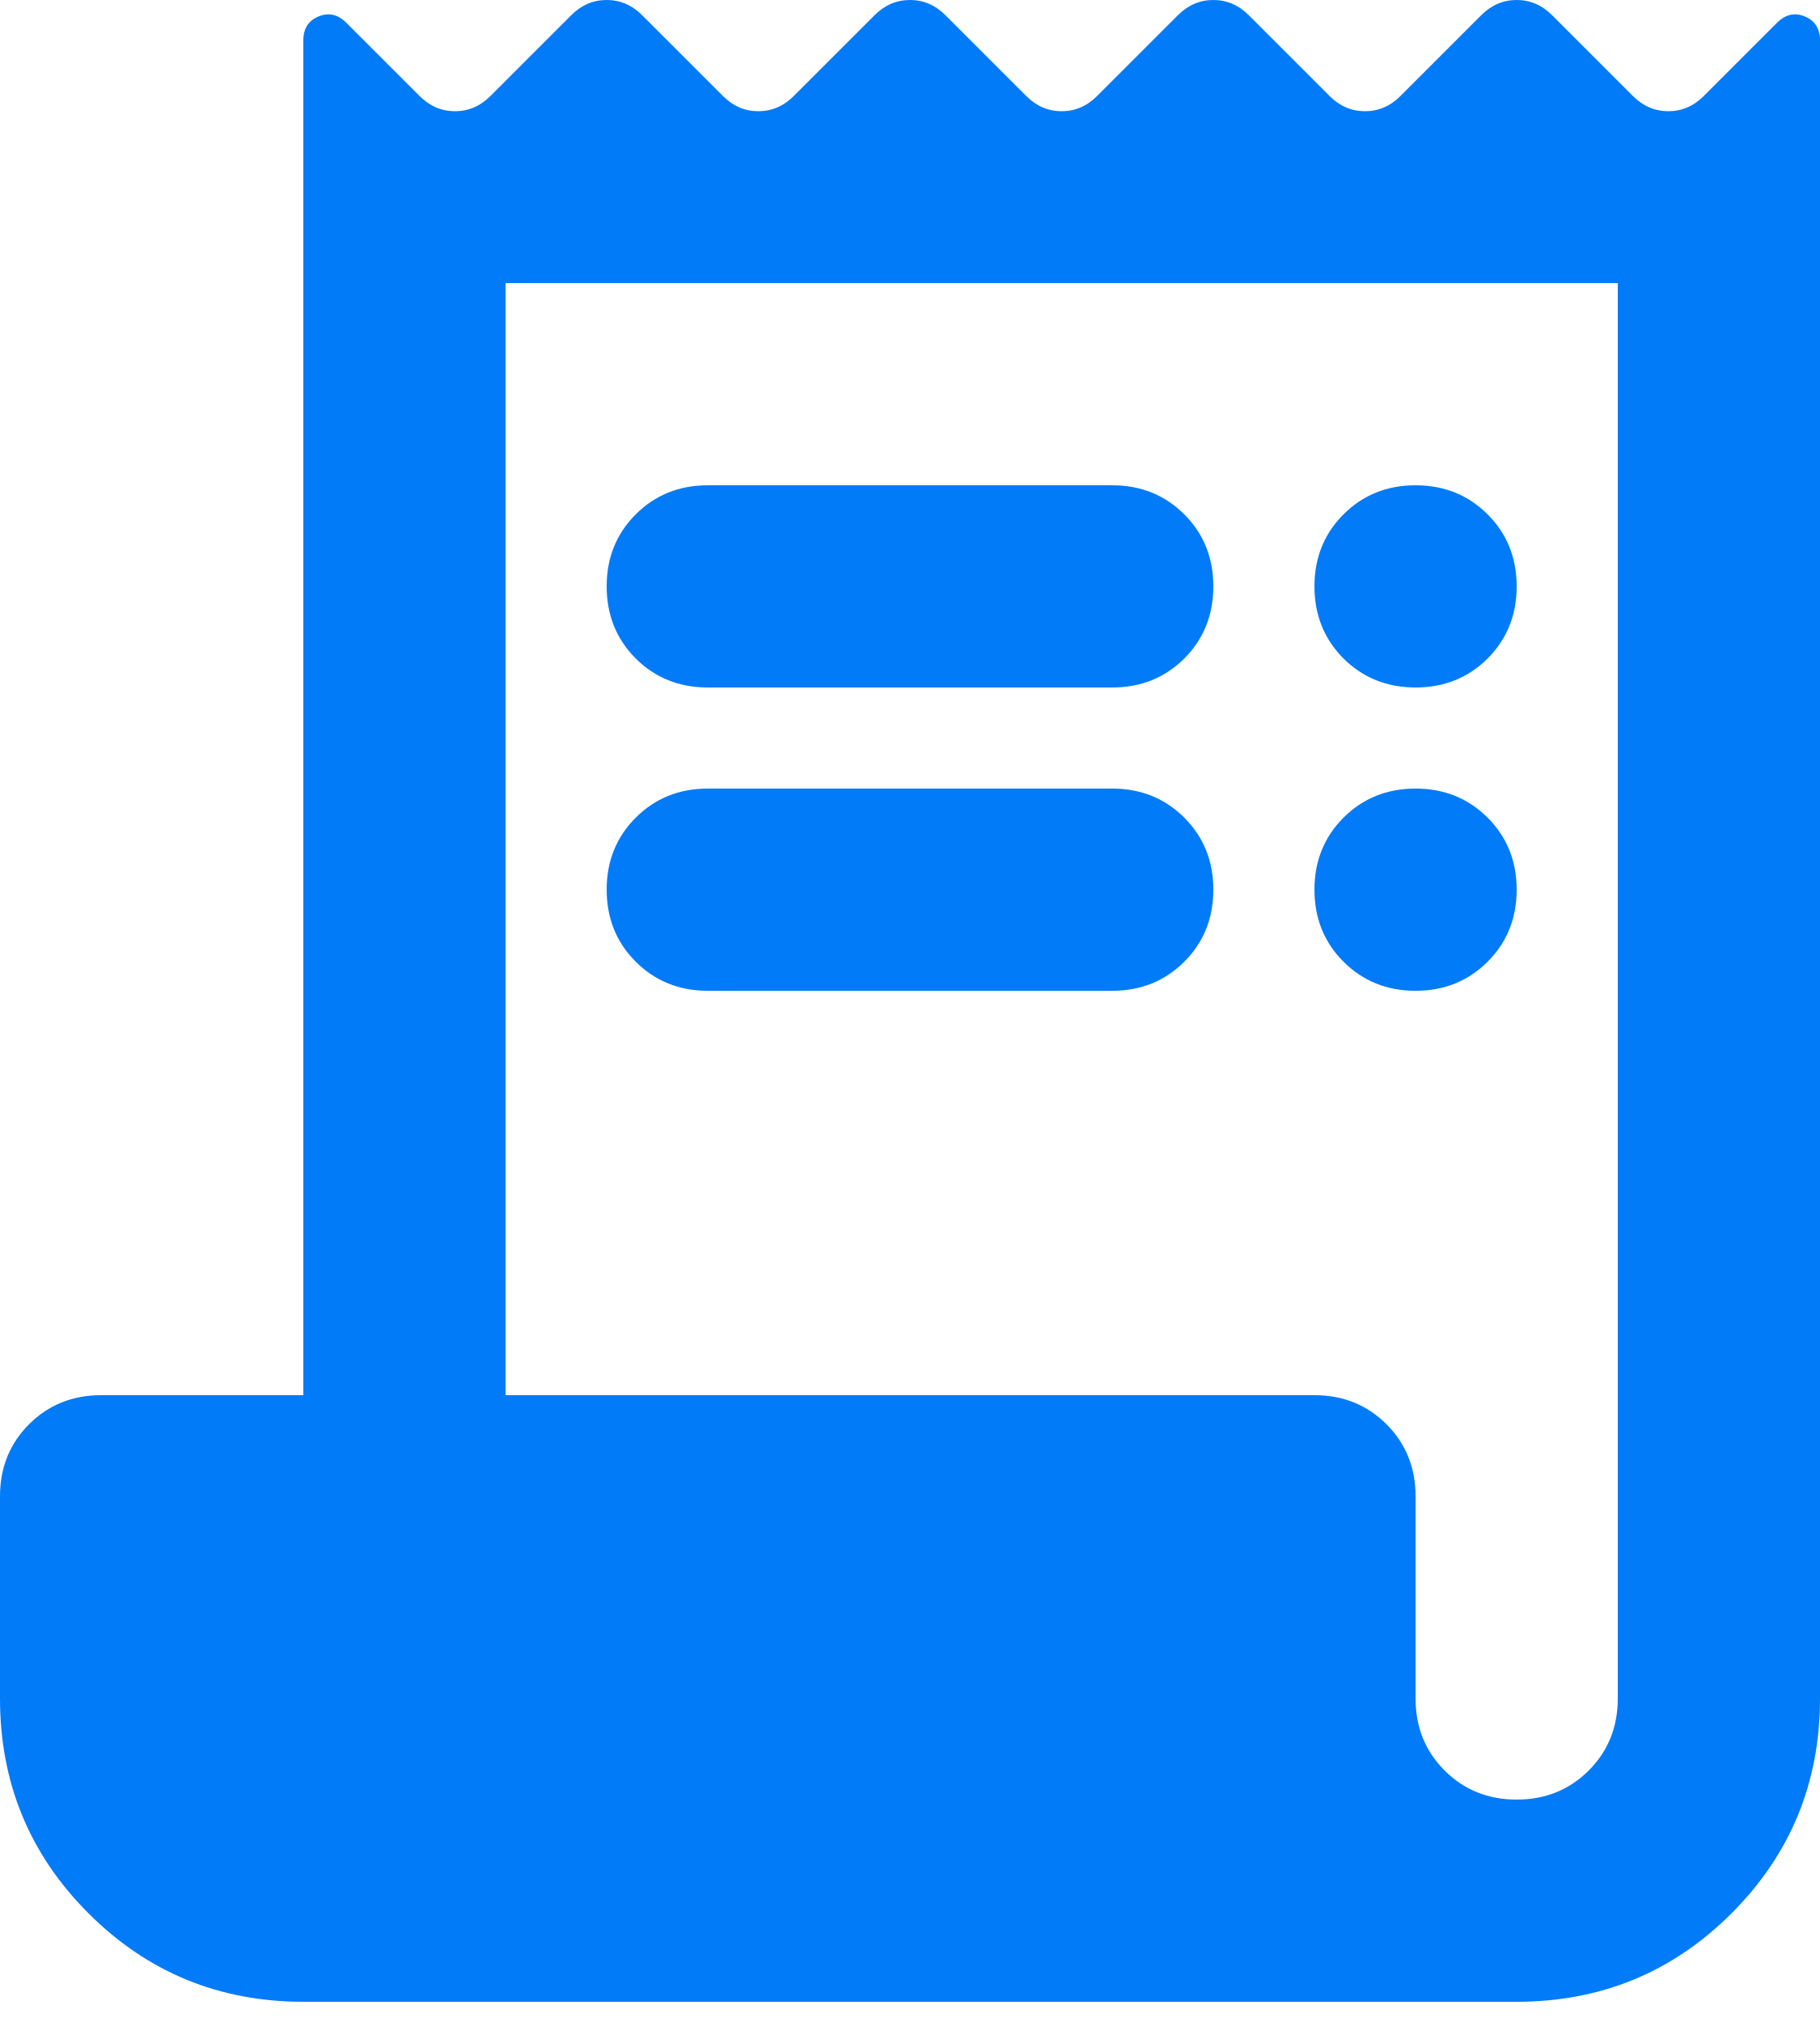
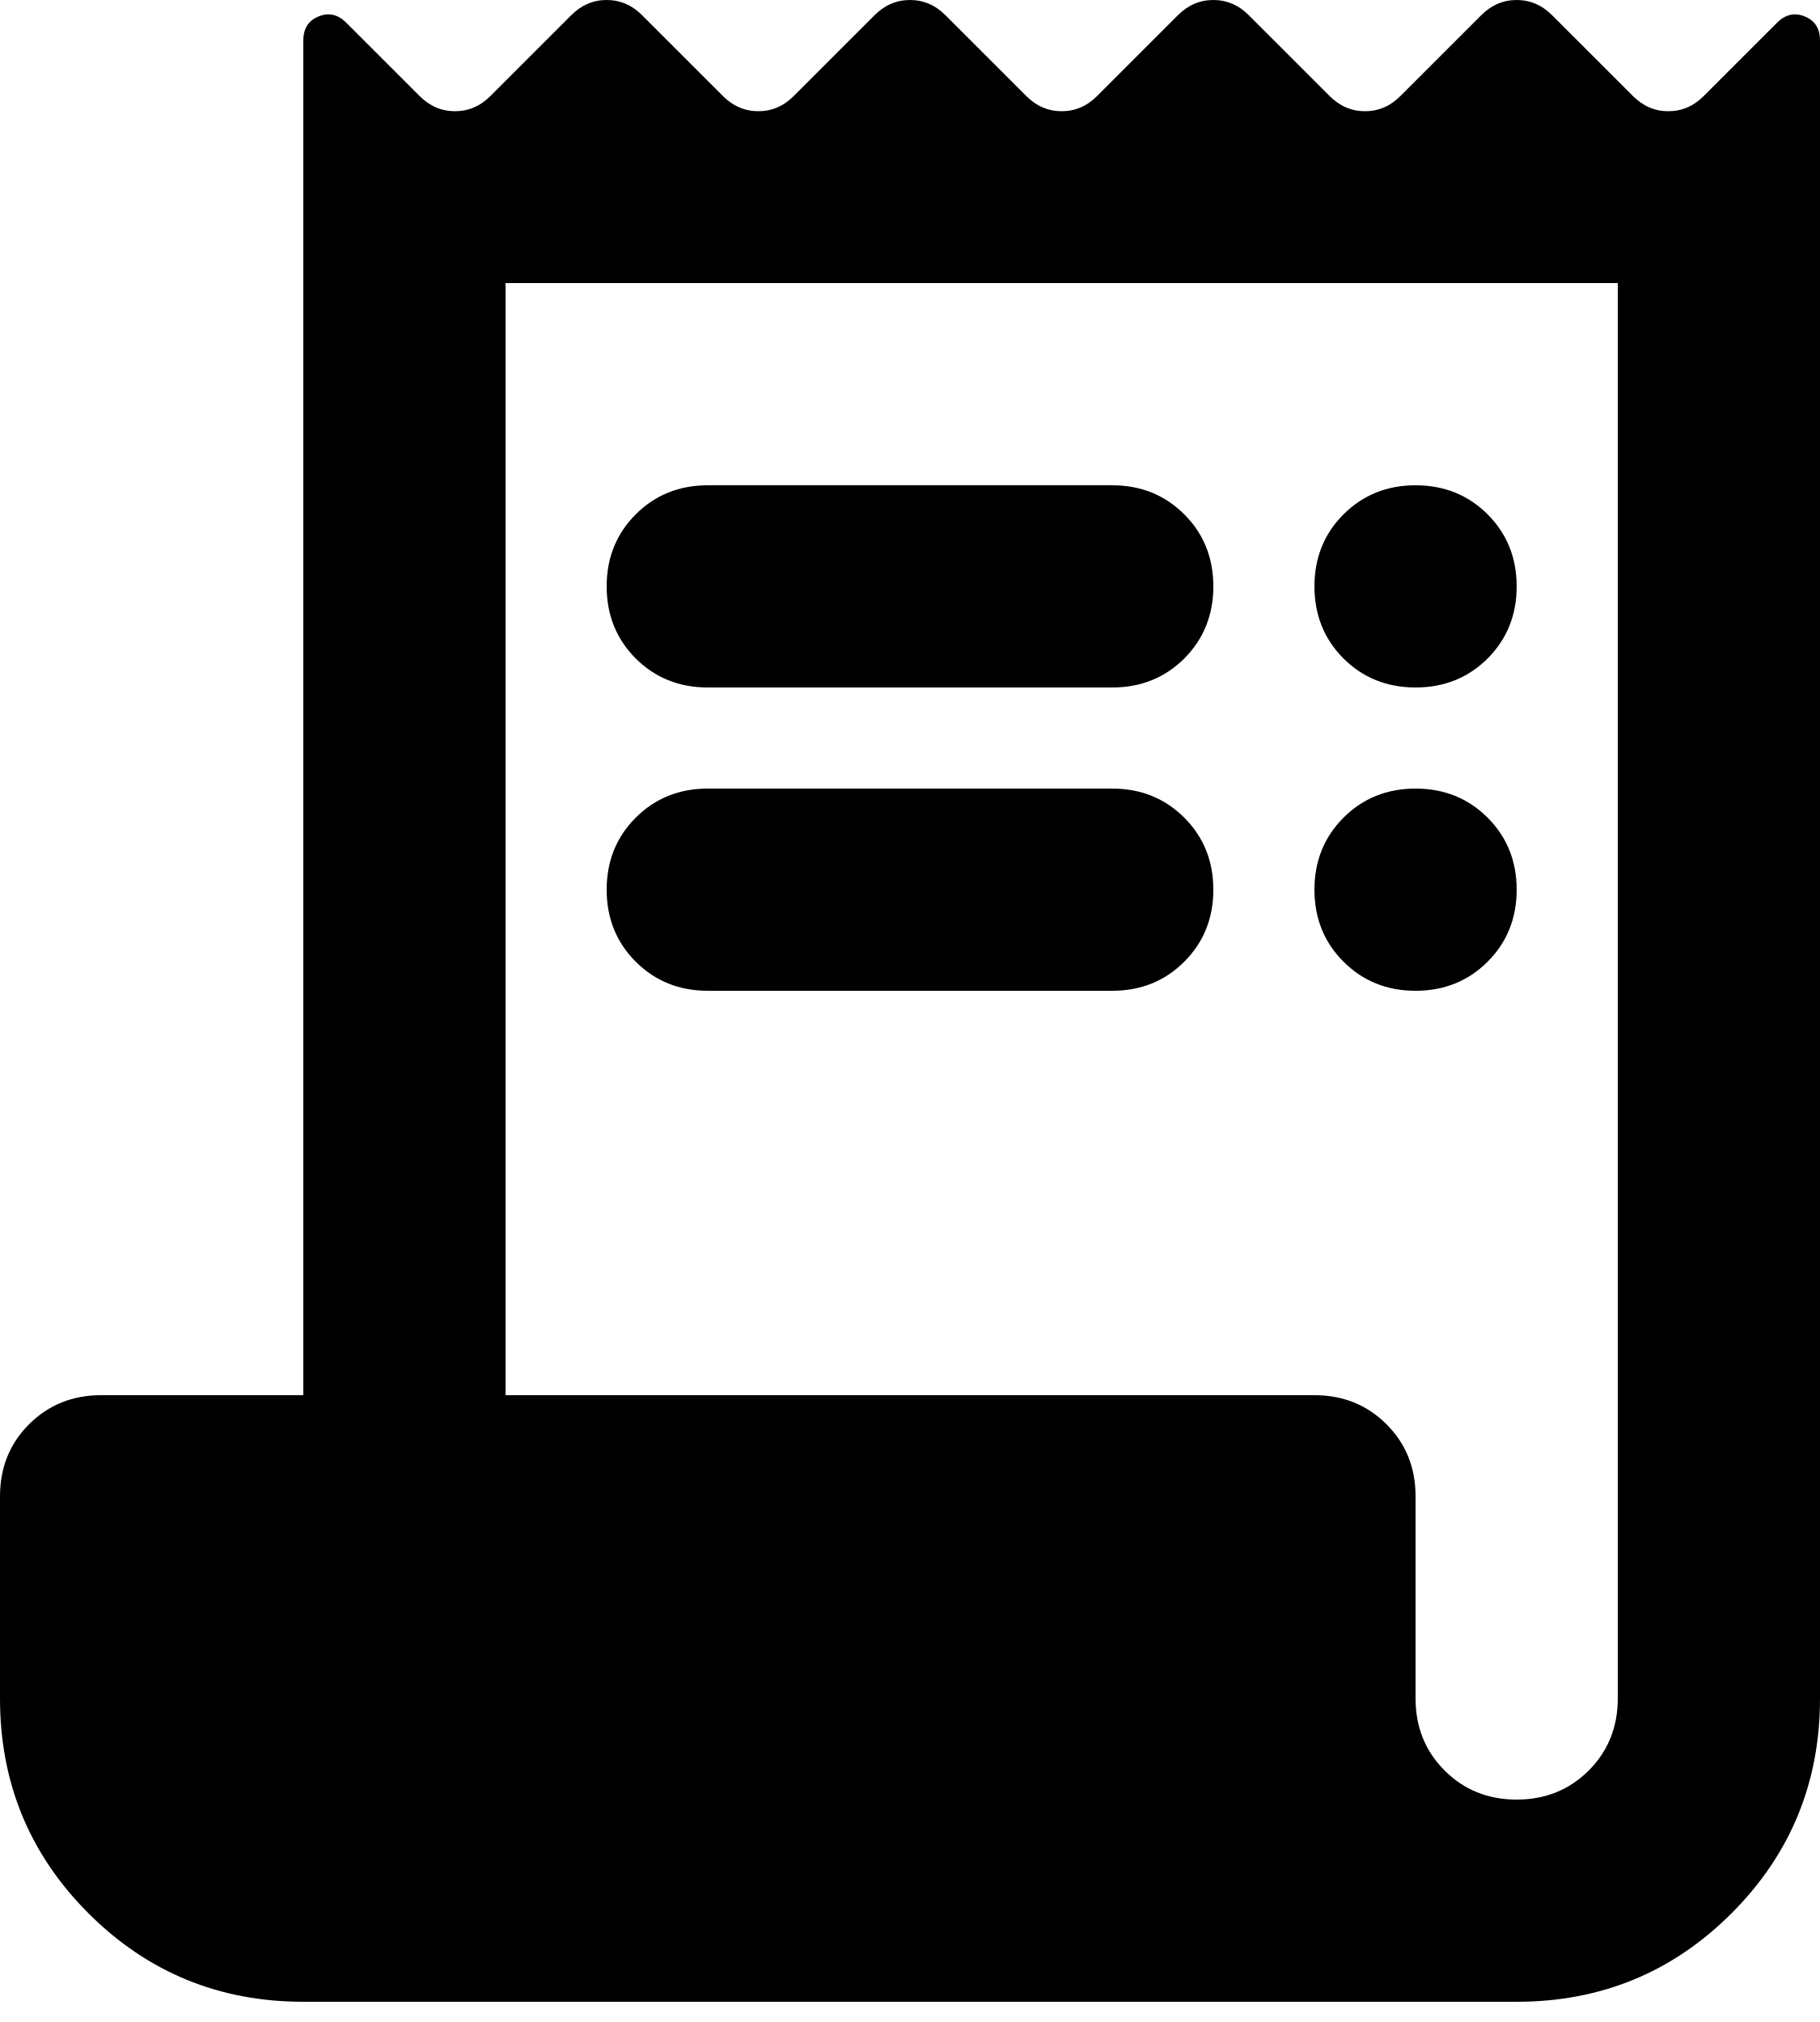
<svg xmlns="http://www.w3.org/2000/svg" width="18" height="20" viewBox="0 0 18 20" fill="none">
-   <path d="M3 19.8C2.167 19.8 1.458 19.508 0.875 18.925C0.292 18.342 0 17.633 0 16.8V14.8C0 14.517 0.096 14.279 0.287 14.088C0.479 13.896 0.717 13.8 1 13.8H3V0.4C3 0.283 3.05 0.204 3.15 0.163C3.25 0.121 3.342 0.142 3.425 0.225L4.15 0.95C4.25 1.05 4.367 1.1 4.5 1.1C4.633 1.1 4.75 1.05 4.85 0.95L5.65 0.15C5.75 0.05 5.867 0 6 0C6.133 0 6.25 0.05 6.35 0.15L7.15 0.95C7.25 1.05 7.367 1.1 7.5 1.1C7.633 1.1 7.75 1.05 7.85 0.95L8.65 0.15C8.75 0.05 8.867 0 9 0C9.133 0 9.25 0.05 9.35 0.15L10.15 0.95C10.25 1.05 10.367 1.1 10.5 1.1C10.633 1.1 10.75 1.05 10.85 0.95L11.65 0.15C11.75 0.05 11.867 0 12 0C12.133 0 12.25 0.05 12.35 0.15L13.15 0.95C13.25 1.05 13.367 1.1 13.5 1.1C13.633 1.1 13.75 1.05 13.85 0.95L14.65 0.15C14.75 0.05 14.867 0 15 0C15.133 0 15.25 0.05 15.35 0.15L16.15 0.95C16.25 1.05 16.367 1.1 16.5 1.1C16.633 1.1 16.75 1.05 16.85 0.95L17.575 0.225C17.658 0.142 17.75 0.121 17.85 0.163C17.95 0.204 18 0.283 18 0.4V16.8C18 17.633 17.708 18.342 17.125 18.925C16.542 19.508 15.833 19.8 15 19.8H3ZM15 17.8C15.283 17.8 15.521 17.704 15.713 17.512C15.904 17.321 16 17.083 16 16.8V2.8H5V13.8H13C13.283 13.8 13.521 13.896 13.713 14.088C13.904 14.279 14 14.517 14 14.8V16.8C14 17.083 14.096 17.321 14.287 17.512C14.479 17.704 14.717 17.8 15 17.8ZM7 4.8H11C11.283 4.8 11.521 4.896 11.713 5.088C11.904 5.279 12 5.517 12 5.8C12 6.083 11.904 6.321 11.713 6.513C11.521 6.704 11.283 6.8 11 6.8H7C6.717 6.8 6.479 6.704 6.287 6.513C6.096 6.321 6 6.083 6 5.8C6 5.517 6.096 5.279 6.287 5.088C6.479 4.896 6.717 4.8 7 4.8ZM7 7.8H11C11.283 7.8 11.521 7.896 11.713 8.088C11.904 8.279 12 8.517 12 8.8C12 9.083 11.904 9.321 11.713 9.512C11.521 9.704 11.283 9.8 11 9.8H7C6.717 9.8 6.479 9.704 6.287 9.512C6.096 9.321 6 9.083 6 8.8C6 8.517 6.096 8.279 6.287 8.088C6.479 7.896 6.717 7.8 7 7.8ZM14 6.8C13.717 6.8 13.479 6.704 13.287 6.513C13.096 6.321 13 6.083 13 5.8C13 5.517 13.096 5.279 13.287 5.088C13.479 4.896 13.717 4.8 14 4.8C14.283 4.8 14.521 4.896 14.713 5.088C14.904 5.279 15 5.517 15 5.8C15 6.083 14.904 6.321 14.713 6.513C14.521 6.704 14.283 6.8 14 6.8ZM14 9.8C13.717 9.8 13.479 9.704 13.287 9.512C13.096 9.321 13 9.083 13 8.8C13 8.517 13.096 8.279 13.287 8.088C13.479 7.896 13.717 7.8 14 7.8C14.283 7.8 14.521 7.896 14.713 8.088C14.904 8.279 15 8.517 15 8.8C15 9.083 14.904 9.321 14.713 9.512C14.521 9.704 14.283 9.8 14 9.8Z" fill="#027BF9" />
+   <path d="M3 19.8C2.167 19.8 1.458 19.508 0.875 18.925C0.292 18.342 0 17.633 0 16.8V14.8C0 14.517 0.096 14.279 0.287 14.088C0.479 13.896 0.717 13.8 1 13.8H3V0.4C3 0.283 3.05 0.204 3.15 0.163C3.25 0.121 3.342 0.142 3.425 0.225L4.15 0.95C4.25 1.05 4.367 1.1 4.5 1.1C4.633 1.1 4.75 1.05 4.85 0.95L5.65 0.15C5.75 0.05 5.867 0 6 0C6.133 0 6.25 0.05 6.35 0.15L7.15 0.95C7.25 1.05 7.367 1.1 7.5 1.1C7.633 1.1 7.75 1.05 7.85 0.95L8.65 0.15C8.75 0.05 8.867 0 9 0C9.133 0 9.25 0.05 9.35 0.15L10.15 0.95C10.25 1.05 10.367 1.1 10.5 1.1C10.633 1.1 10.75 1.05 10.85 0.95L11.65 0.15C11.75 0.05 11.867 0 12 0C12.133 0 12.25 0.05 12.35 0.15L13.15 0.95C13.25 1.05 13.367 1.1 13.5 1.1C13.633 1.1 13.75 1.05 13.85 0.95L14.65 0.15C14.75 0.05 14.867 0 15 0C15.133 0 15.25 0.05 15.35 0.15L16.15 0.95C16.25 1.05 16.367 1.1 16.5 1.1C16.633 1.1 16.75 1.05 16.85 0.95L17.575 0.225C17.658 0.142 17.75 0.121 17.85 0.163C17.95 0.204 18 0.283 18 0.4V16.8C18 17.633 17.708 18.342 17.125 18.925C16.542 19.508 15.833 19.8 15 19.8H3ZM15 17.8C15.283 17.8 15.521 17.704 15.713 17.512C15.904 17.321 16 17.083 16 16.8V2.8H5V13.8H13C13.283 13.8 13.521 13.896 13.713 14.088C13.904 14.279 14 14.517 14 14.8V16.8C14 17.083 14.096 17.321 14.287 17.512C14.479 17.704 14.717 17.8 15 17.8ZM7 4.8H11C11.283 4.8 11.521 4.896 11.713 5.088C11.904 5.279 12 5.517 12 5.8C12 6.083 11.904 6.321 11.713 6.513C11.521 6.704 11.283 6.8 11 6.8H7C6.717 6.8 6.479 6.704 6.287 6.513C6.096 6.321 6 6.083 6 5.8C6 5.517 6.096 5.279 6.287 5.088C6.479 4.896 6.717 4.8 7 4.8ZM7 7.8H11C11.283 7.8 11.521 7.896 11.713 8.088C11.904 8.279 12 8.517 12 8.8C12 9.083 11.904 9.321 11.713 9.512C11.521 9.704 11.283 9.8 11 9.8H7C6.717 9.8 6.479 9.704 6.287 9.512C6.096 9.321 6 9.083 6 8.8C6 8.517 6.096 8.279 6.287 8.088C6.479 7.896 6.717 7.8 7 7.8ZM14 6.8C13.717 6.8 13.479 6.704 13.287 6.513C13.096 6.321 13 6.083 13 5.8C13 5.517 13.096 5.279 13.287 5.088C13.479 4.896 13.717 4.8 14 4.8C14.283 4.8 14.521 4.896 14.713 5.088C14.904 5.279 15 5.517 15 5.8C15 6.083 14.904 6.321 14.713 6.513C14.521 6.704 14.283 6.8 14 6.8ZM14 9.8C13.717 9.8 13.479 9.704 13.287 9.512C13.096 9.321 13 9.083 13 8.8C13 8.517 13.096 8.279 13.287 8.088C13.479 7.896 13.717 7.8 14 7.8C14.283 7.8 14.521 7.896 14.713 8.088C14.904 8.279 15 8.517 15 8.8C15 9.083 14.904 9.321 14.713 9.512C14.521 9.704 14.283 9.8 14 9.8Z" fill="currentColor" />
</svg>
